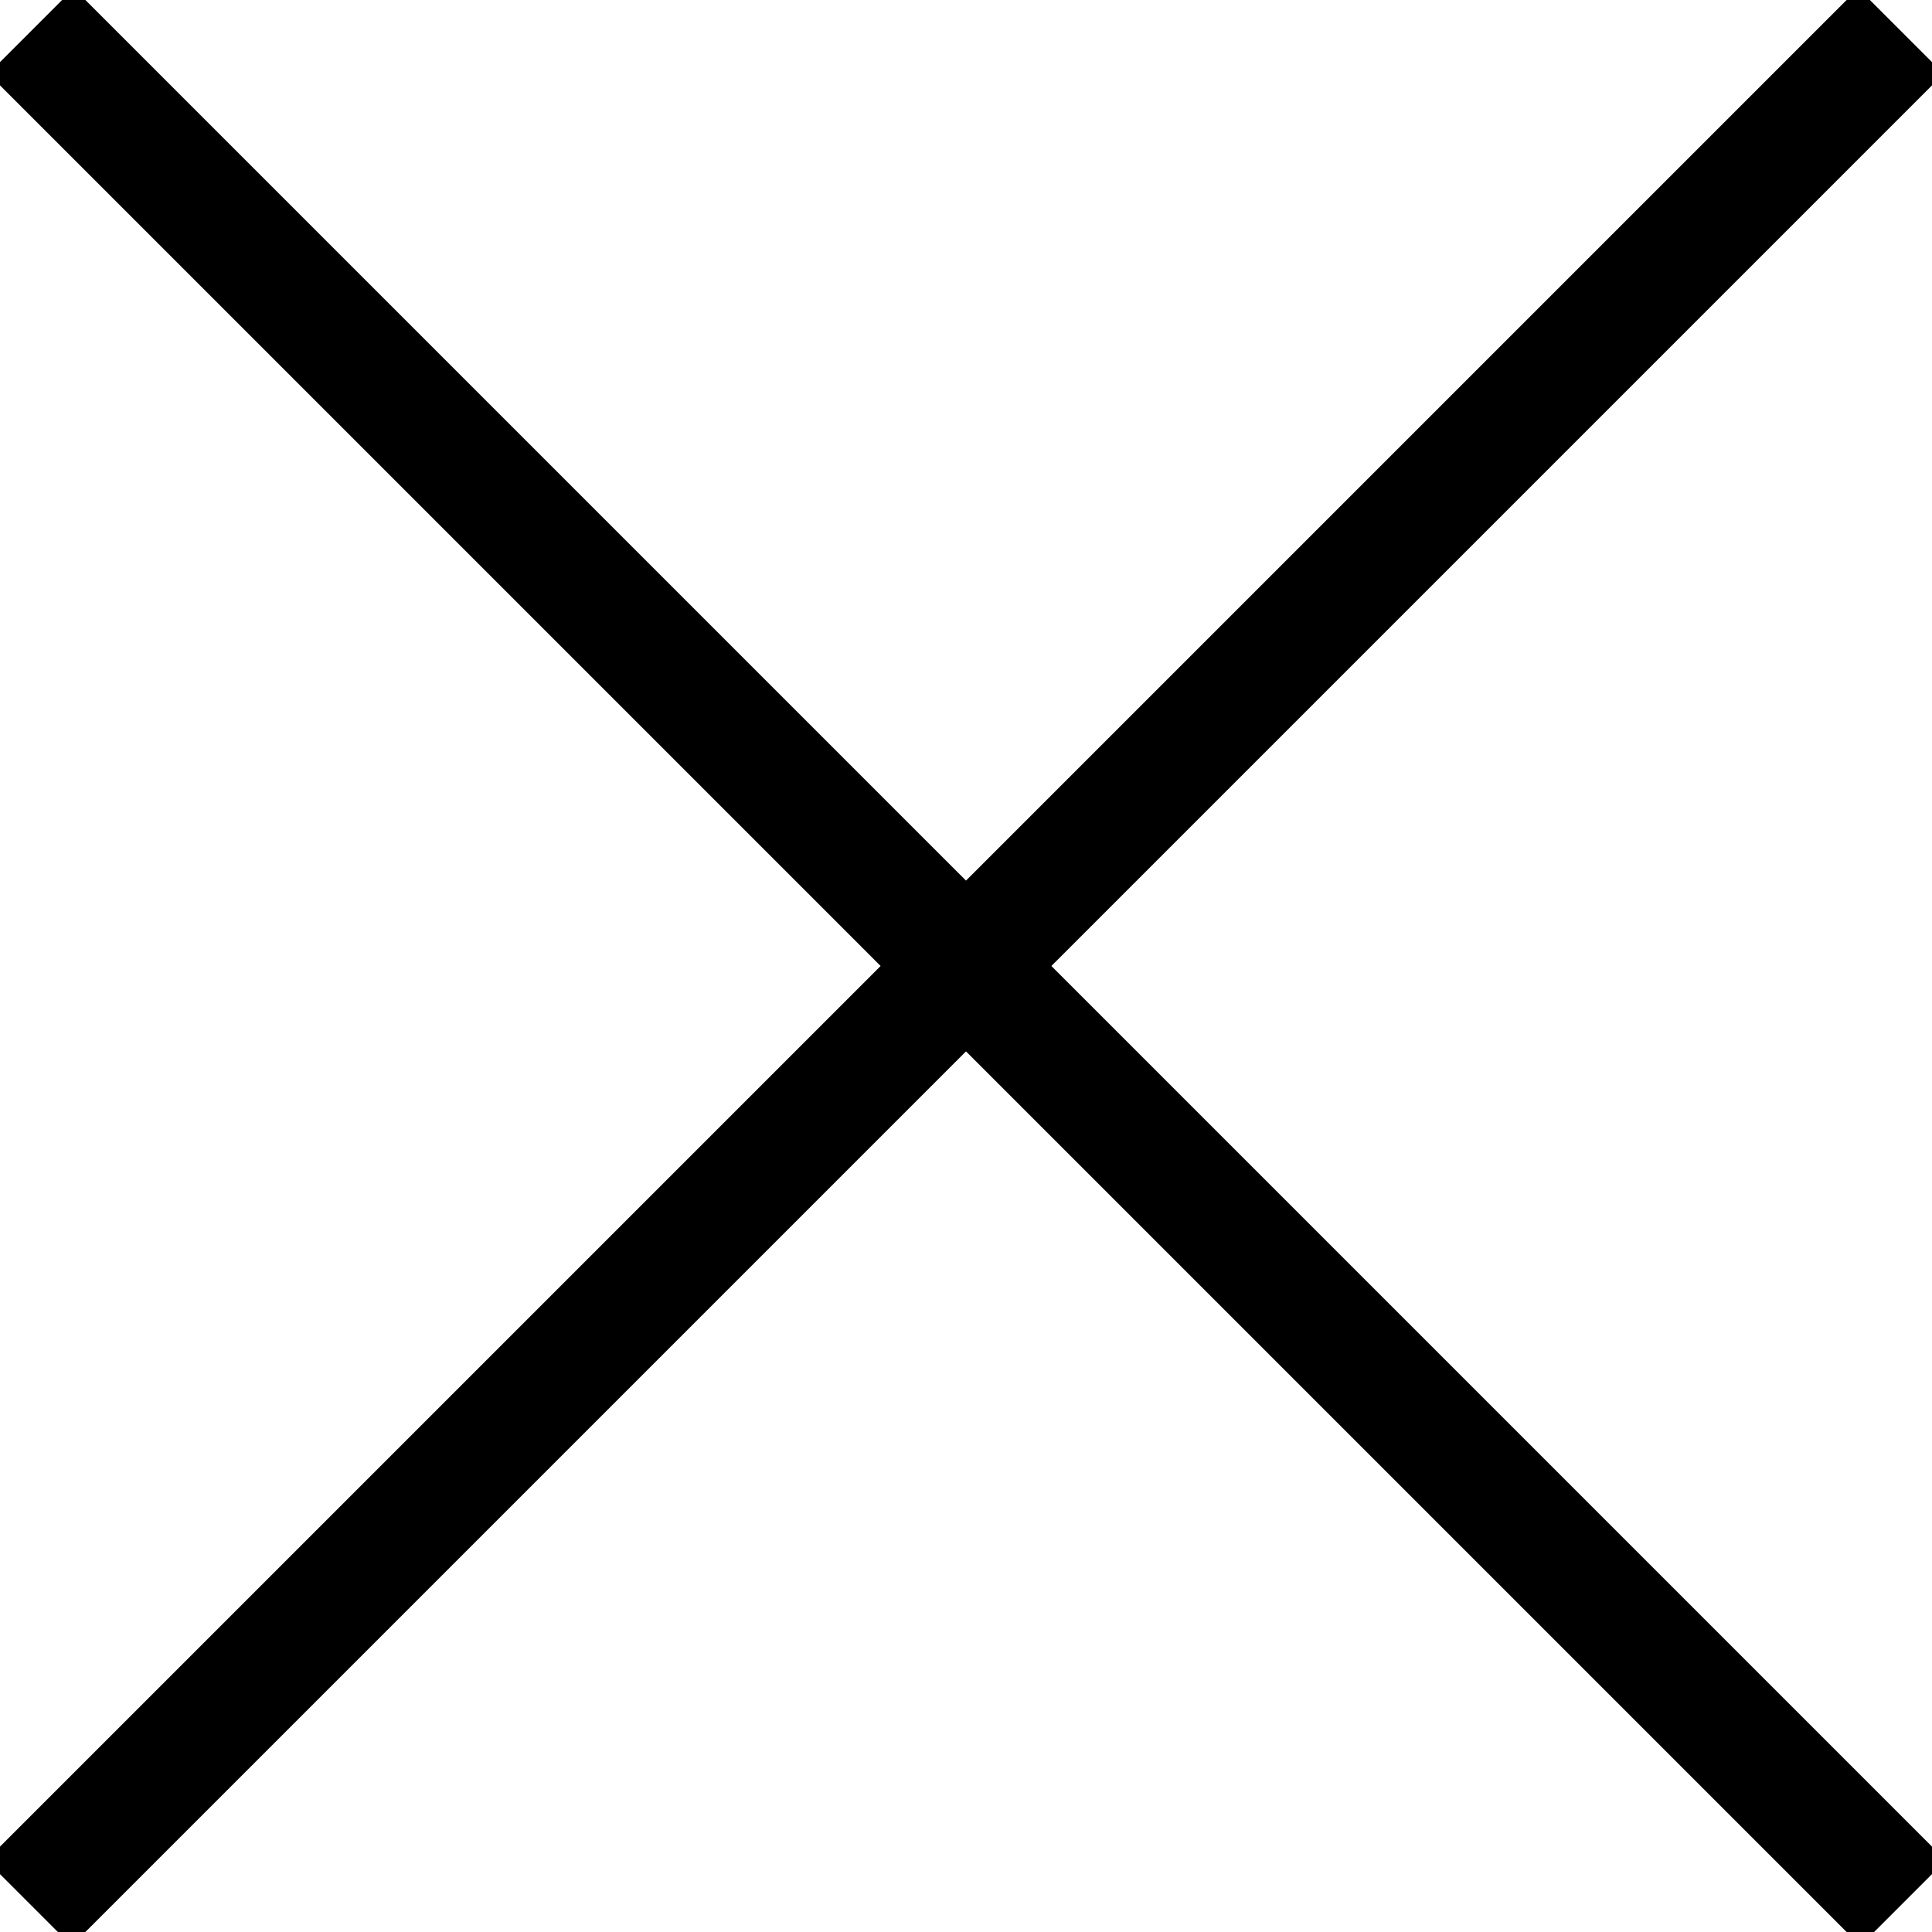
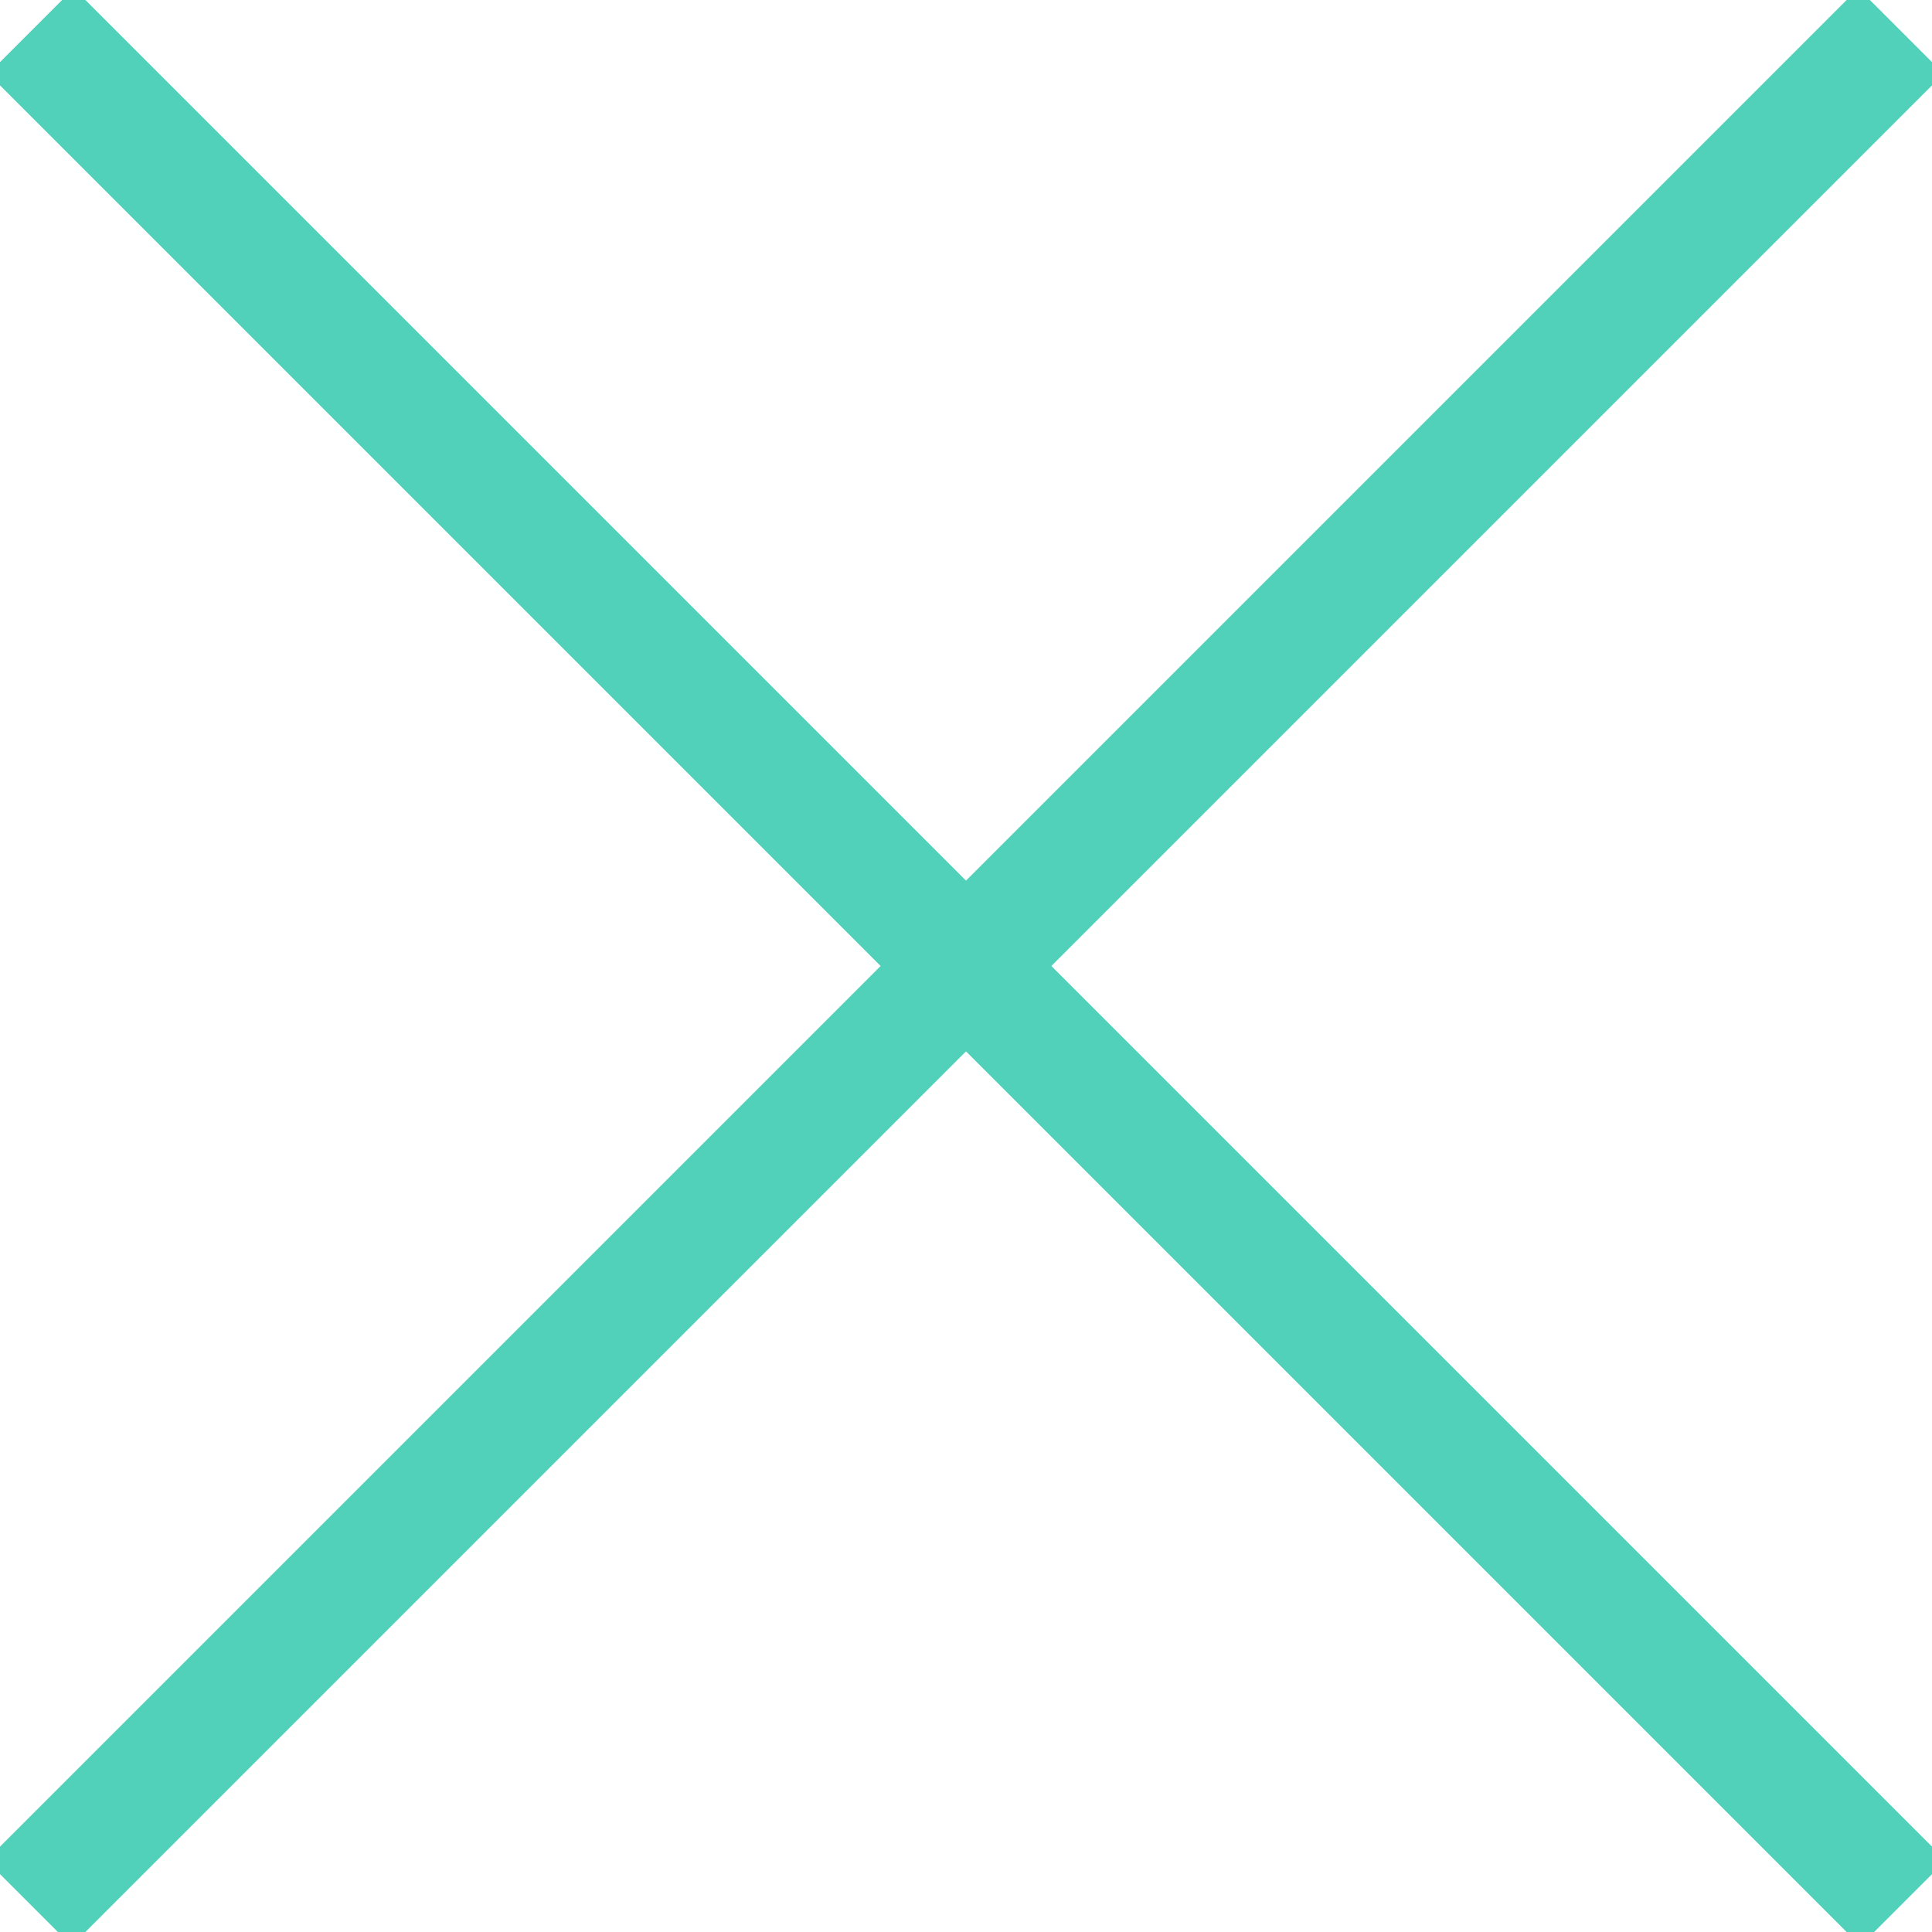
<svg xmlns="http://www.w3.org/2000/svg" version="1.1" id="Layer_1" x="0px" y="0px" viewBox="0 0 64 64" enable-background="new 0 0 64 64" xml:space="preserve">
  <g>
    <g>
      <g>
-         <rect x="-11.8" y="30" transform="matrix(0.7071 0.7071 -0.7071 0.7071 32 -13.2548)" width="87.7" height="4" />
+         <rect fill="#51D1B9" x="-11.8" y="30" transform="matrix(0.7071 0.7071 -0.7071 0.7071 32 -13.2548)" width="87.7" height="4" />
      </g>
    </g>
    <g>
      <g>
-         <rect x="30" y="-11.8" transform="matrix(0.7071 0.7071 -0.7071 0.7071 32 -13.2548)" width="4" height="87.7" />
+         <rect fill="#51D1B9" x="30" y="-11.8" transform="matrix(0.7071 0.7071 -0.7071 0.7071 32 -13.2548)" width="4" height="87.7" />
      </g>
    </g>
  </g>
</svg>
